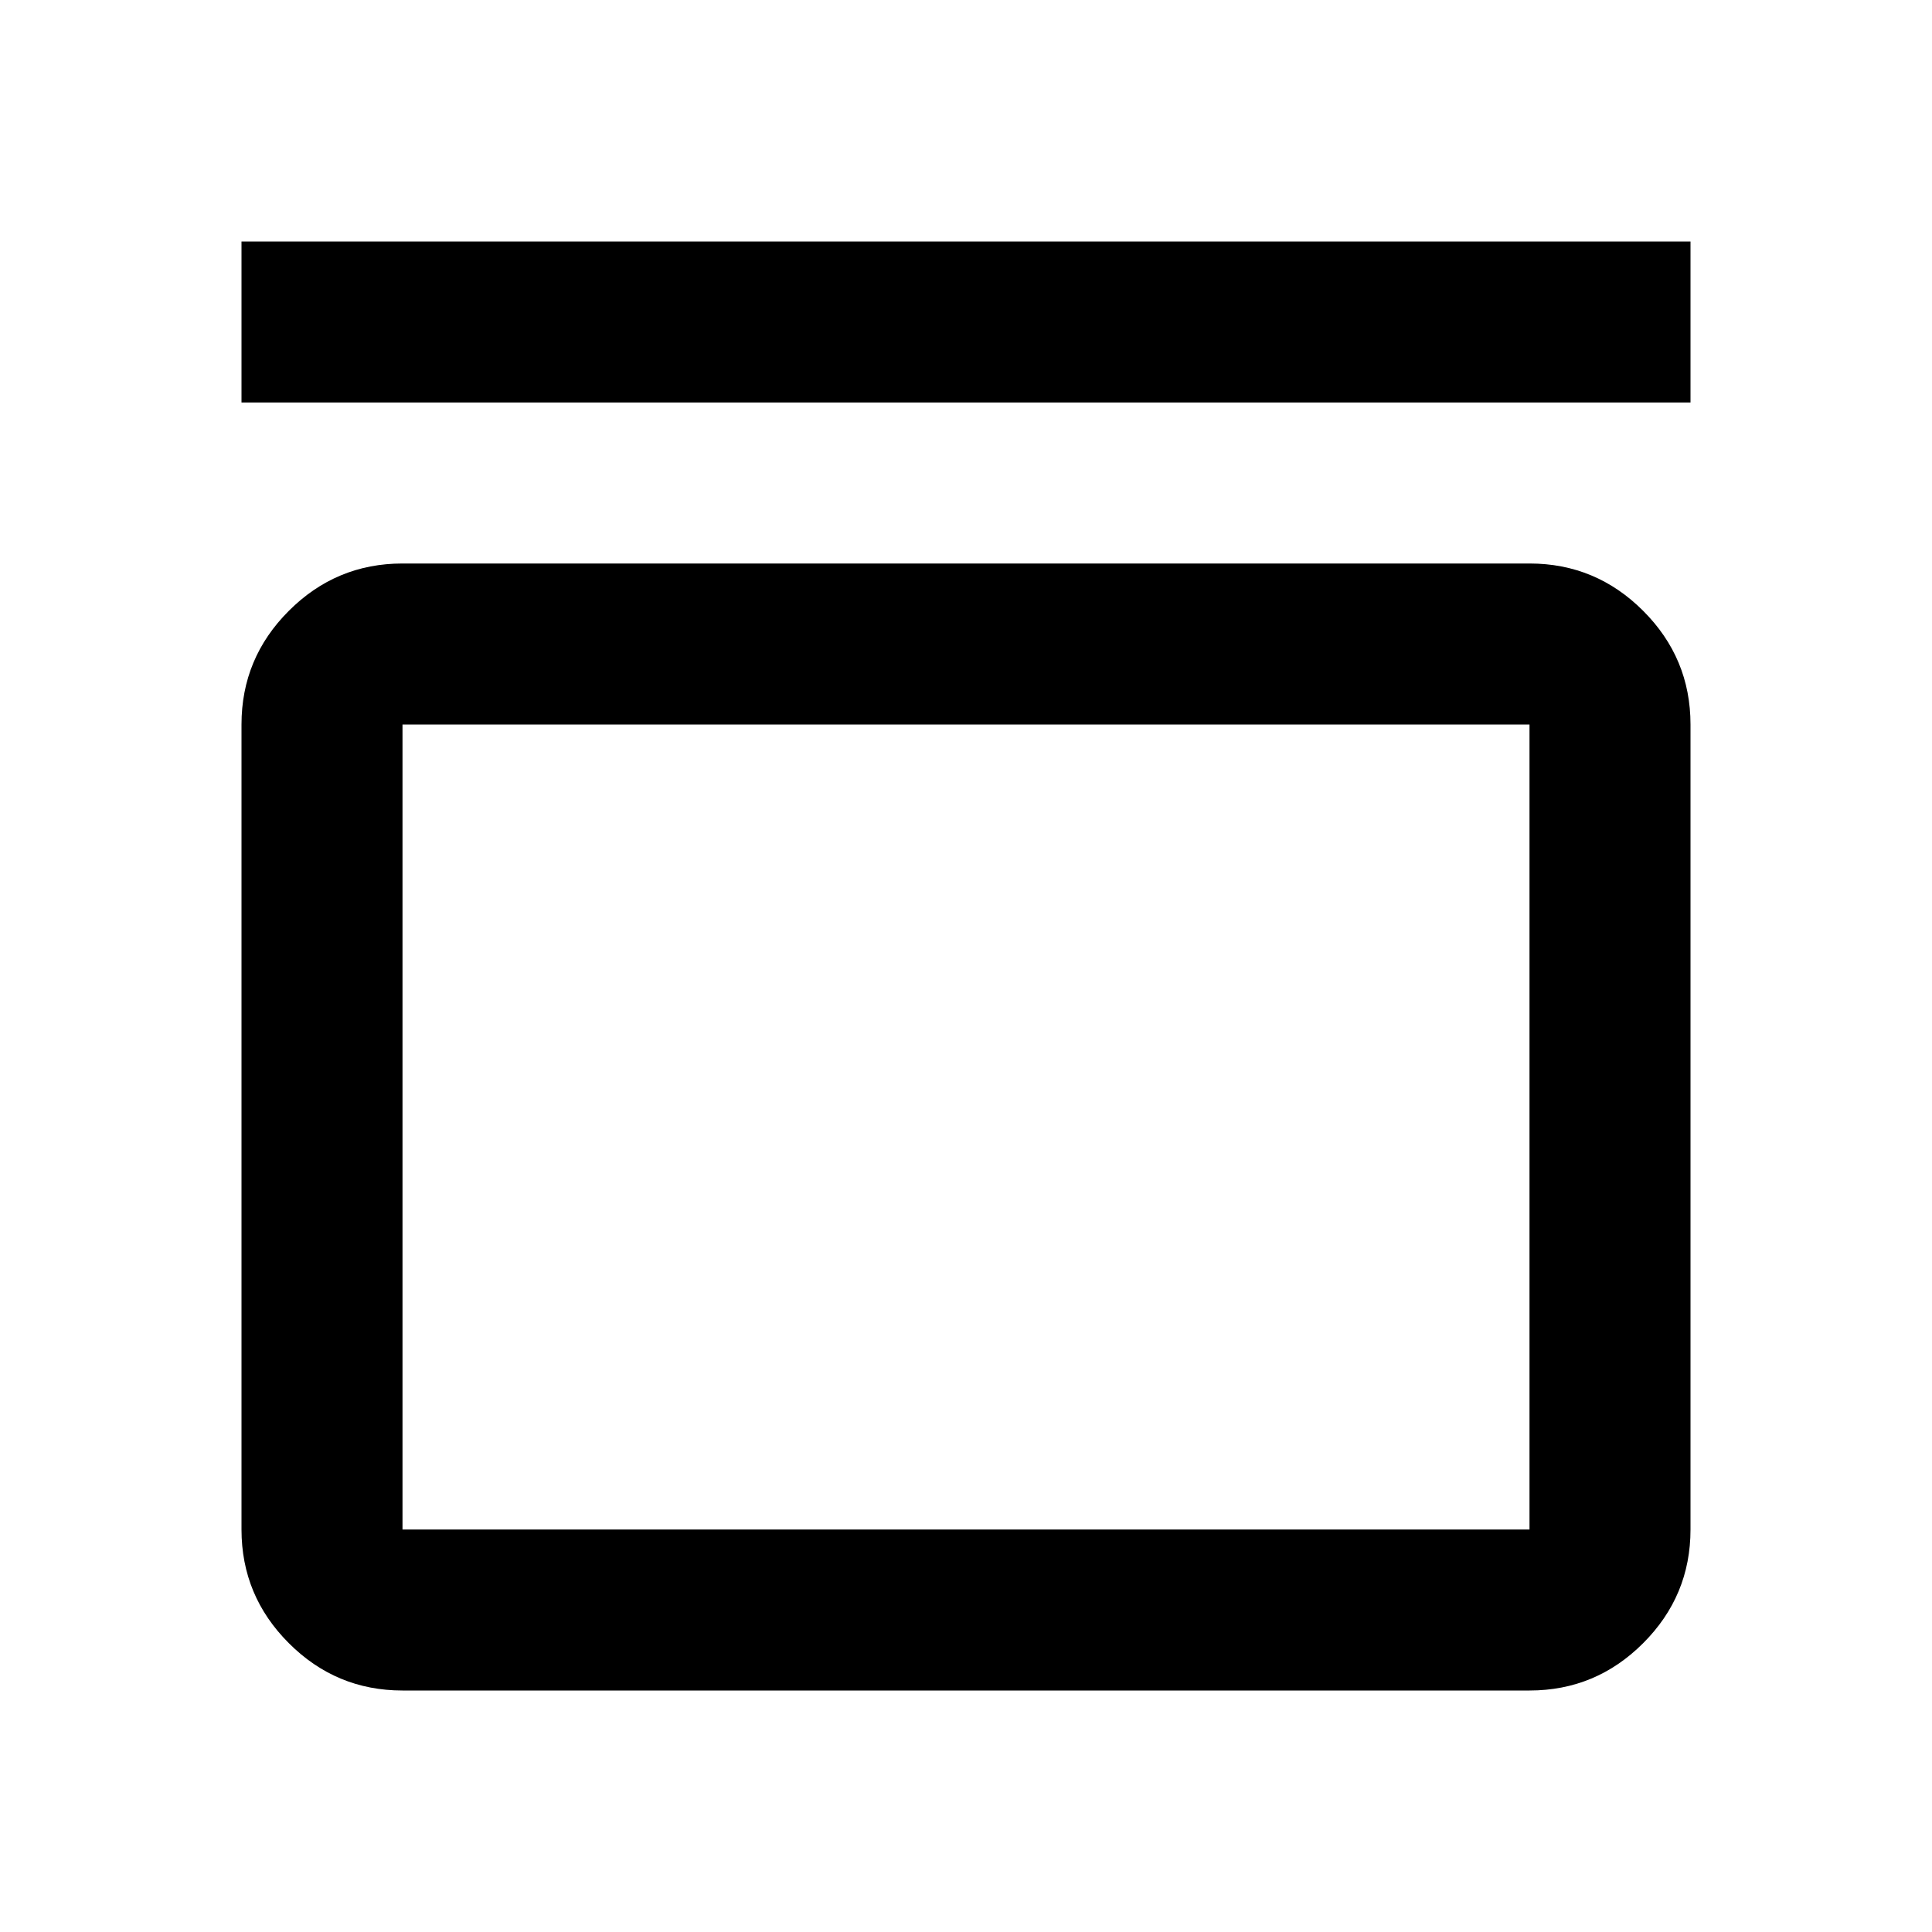
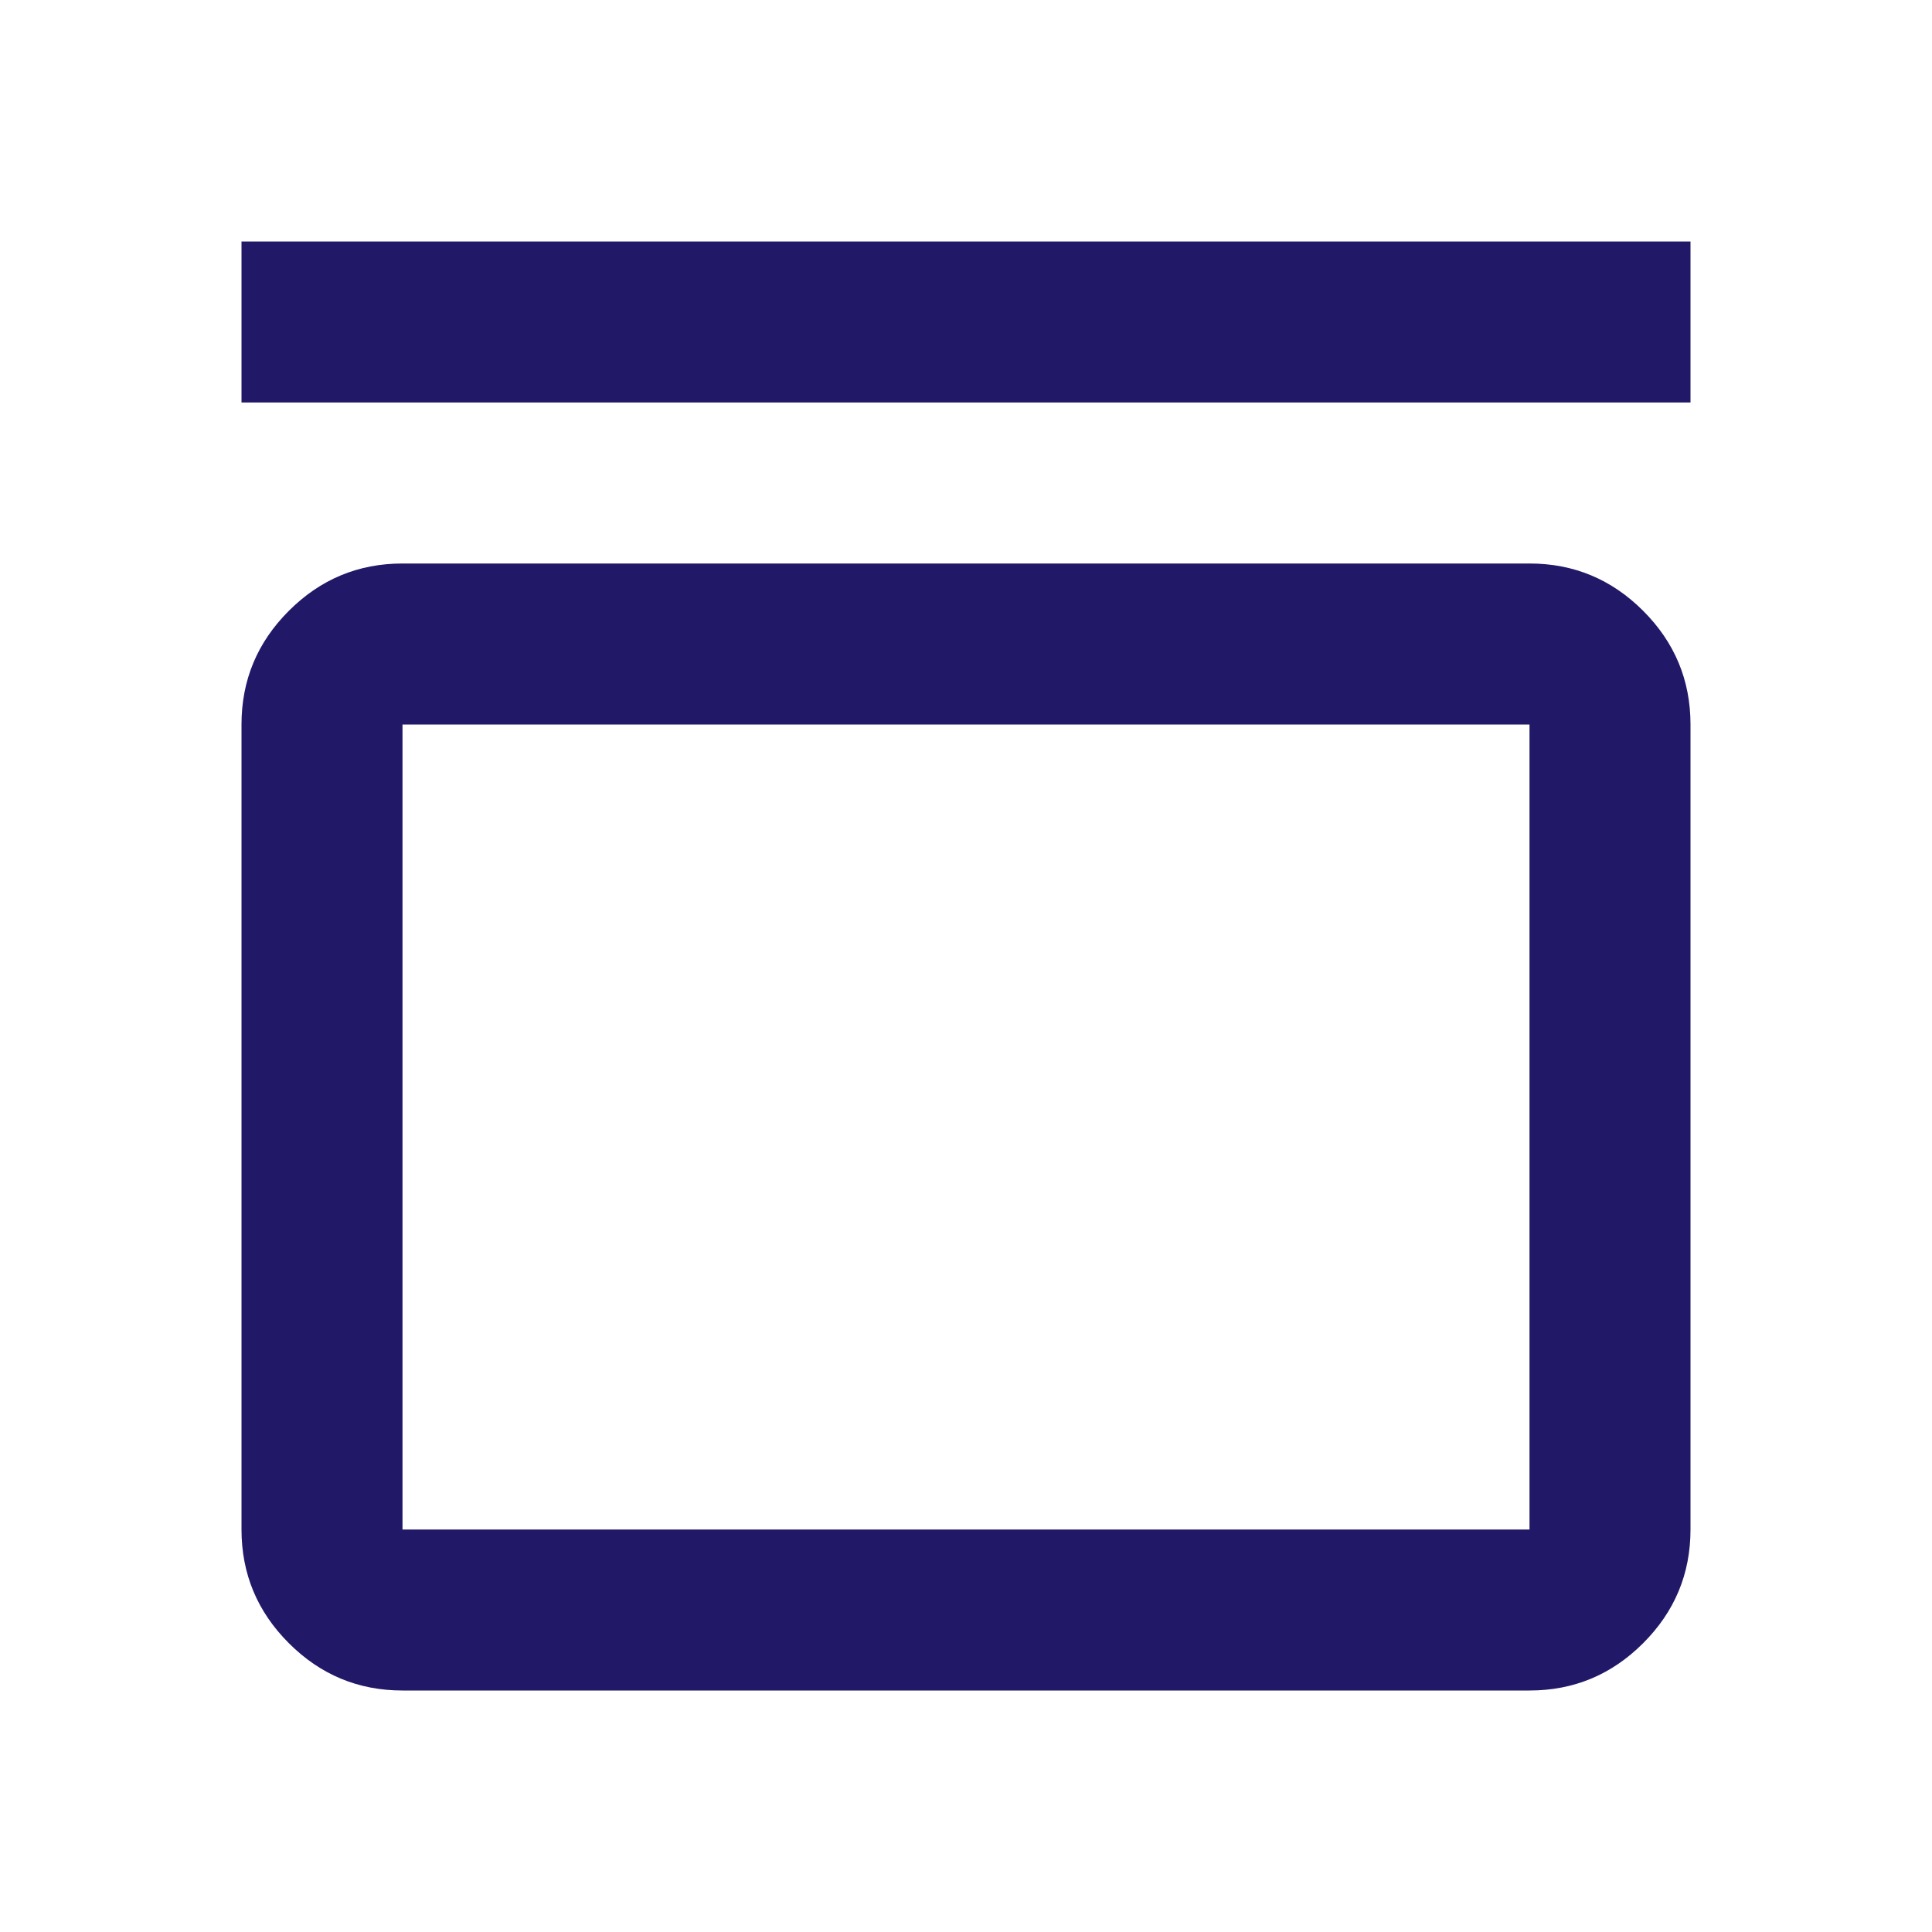
- <svg xmlns="http://www.w3.org/2000/svg" fill="currentColor" height="12" viewBox="0 0 12 12" width="12">
+ <svg xmlns="http://www.w3.org/2000/svg" fill="#211968" height="12" viewBox="0 0 12 12" width="12">
  <mask height="12" id="mask0_2315_11856" maskUnits="userSpaceOnUse" style="mask-type: alpha" width="12" x="0" y="0">
-     <rect fill="currentColor" height="12" width="12" />
+     <rect fill="#211968" height="12" width="12" />
  </mask>
  <g mask="url(#mask0_2315_11856)">
-     <path d="M1.5 2.5V1.5H10.5V2.5H1.5ZM9.5 3.5C9.775 3.5 10.01 3.598 10.206 3.794C10.402 3.99 10.5 4.225 10.5 4.5V9.5C10.5 9.775 10.402 10.01 10.206 10.206C10.01 10.402 9.775 10.5 9.5 10.5H2.5C2.225 10.5 1.99 10.402 1.794 10.206C1.598 10.01 1.5 9.775 1.5 9.5V4.5C1.5 4.225 1.598 3.99 1.794 3.794C1.99 3.598 2.225 3.5 2.5 3.5H9.5ZM9.5 4.5H2.5V9.5H9.5V4.5Z" fill="currentColor" />
+     <path d="M1.5 2.5V1.5H10.5V2.5H1.5ZM9.5 3.5C9.775 3.5 10.01 3.598 10.206 3.794C10.402 3.99 10.5 4.225 10.5 4.5V9.5C10.5 9.775 10.402 10.01 10.206 10.206C10.01 10.402 9.775 10.5 9.5 10.5H2.5C2.225 10.5 1.99 10.402 1.794 10.206C1.598 10.01 1.5 9.775 1.5 9.5V4.5C1.5 4.225 1.598 3.99 1.794 3.794C1.99 3.598 2.225 3.5 2.5 3.5H9.5ZM9.5 4.5H2.5V9.5H9.5V4.5Z" fill="#211968" />
  </g>
</svg>
